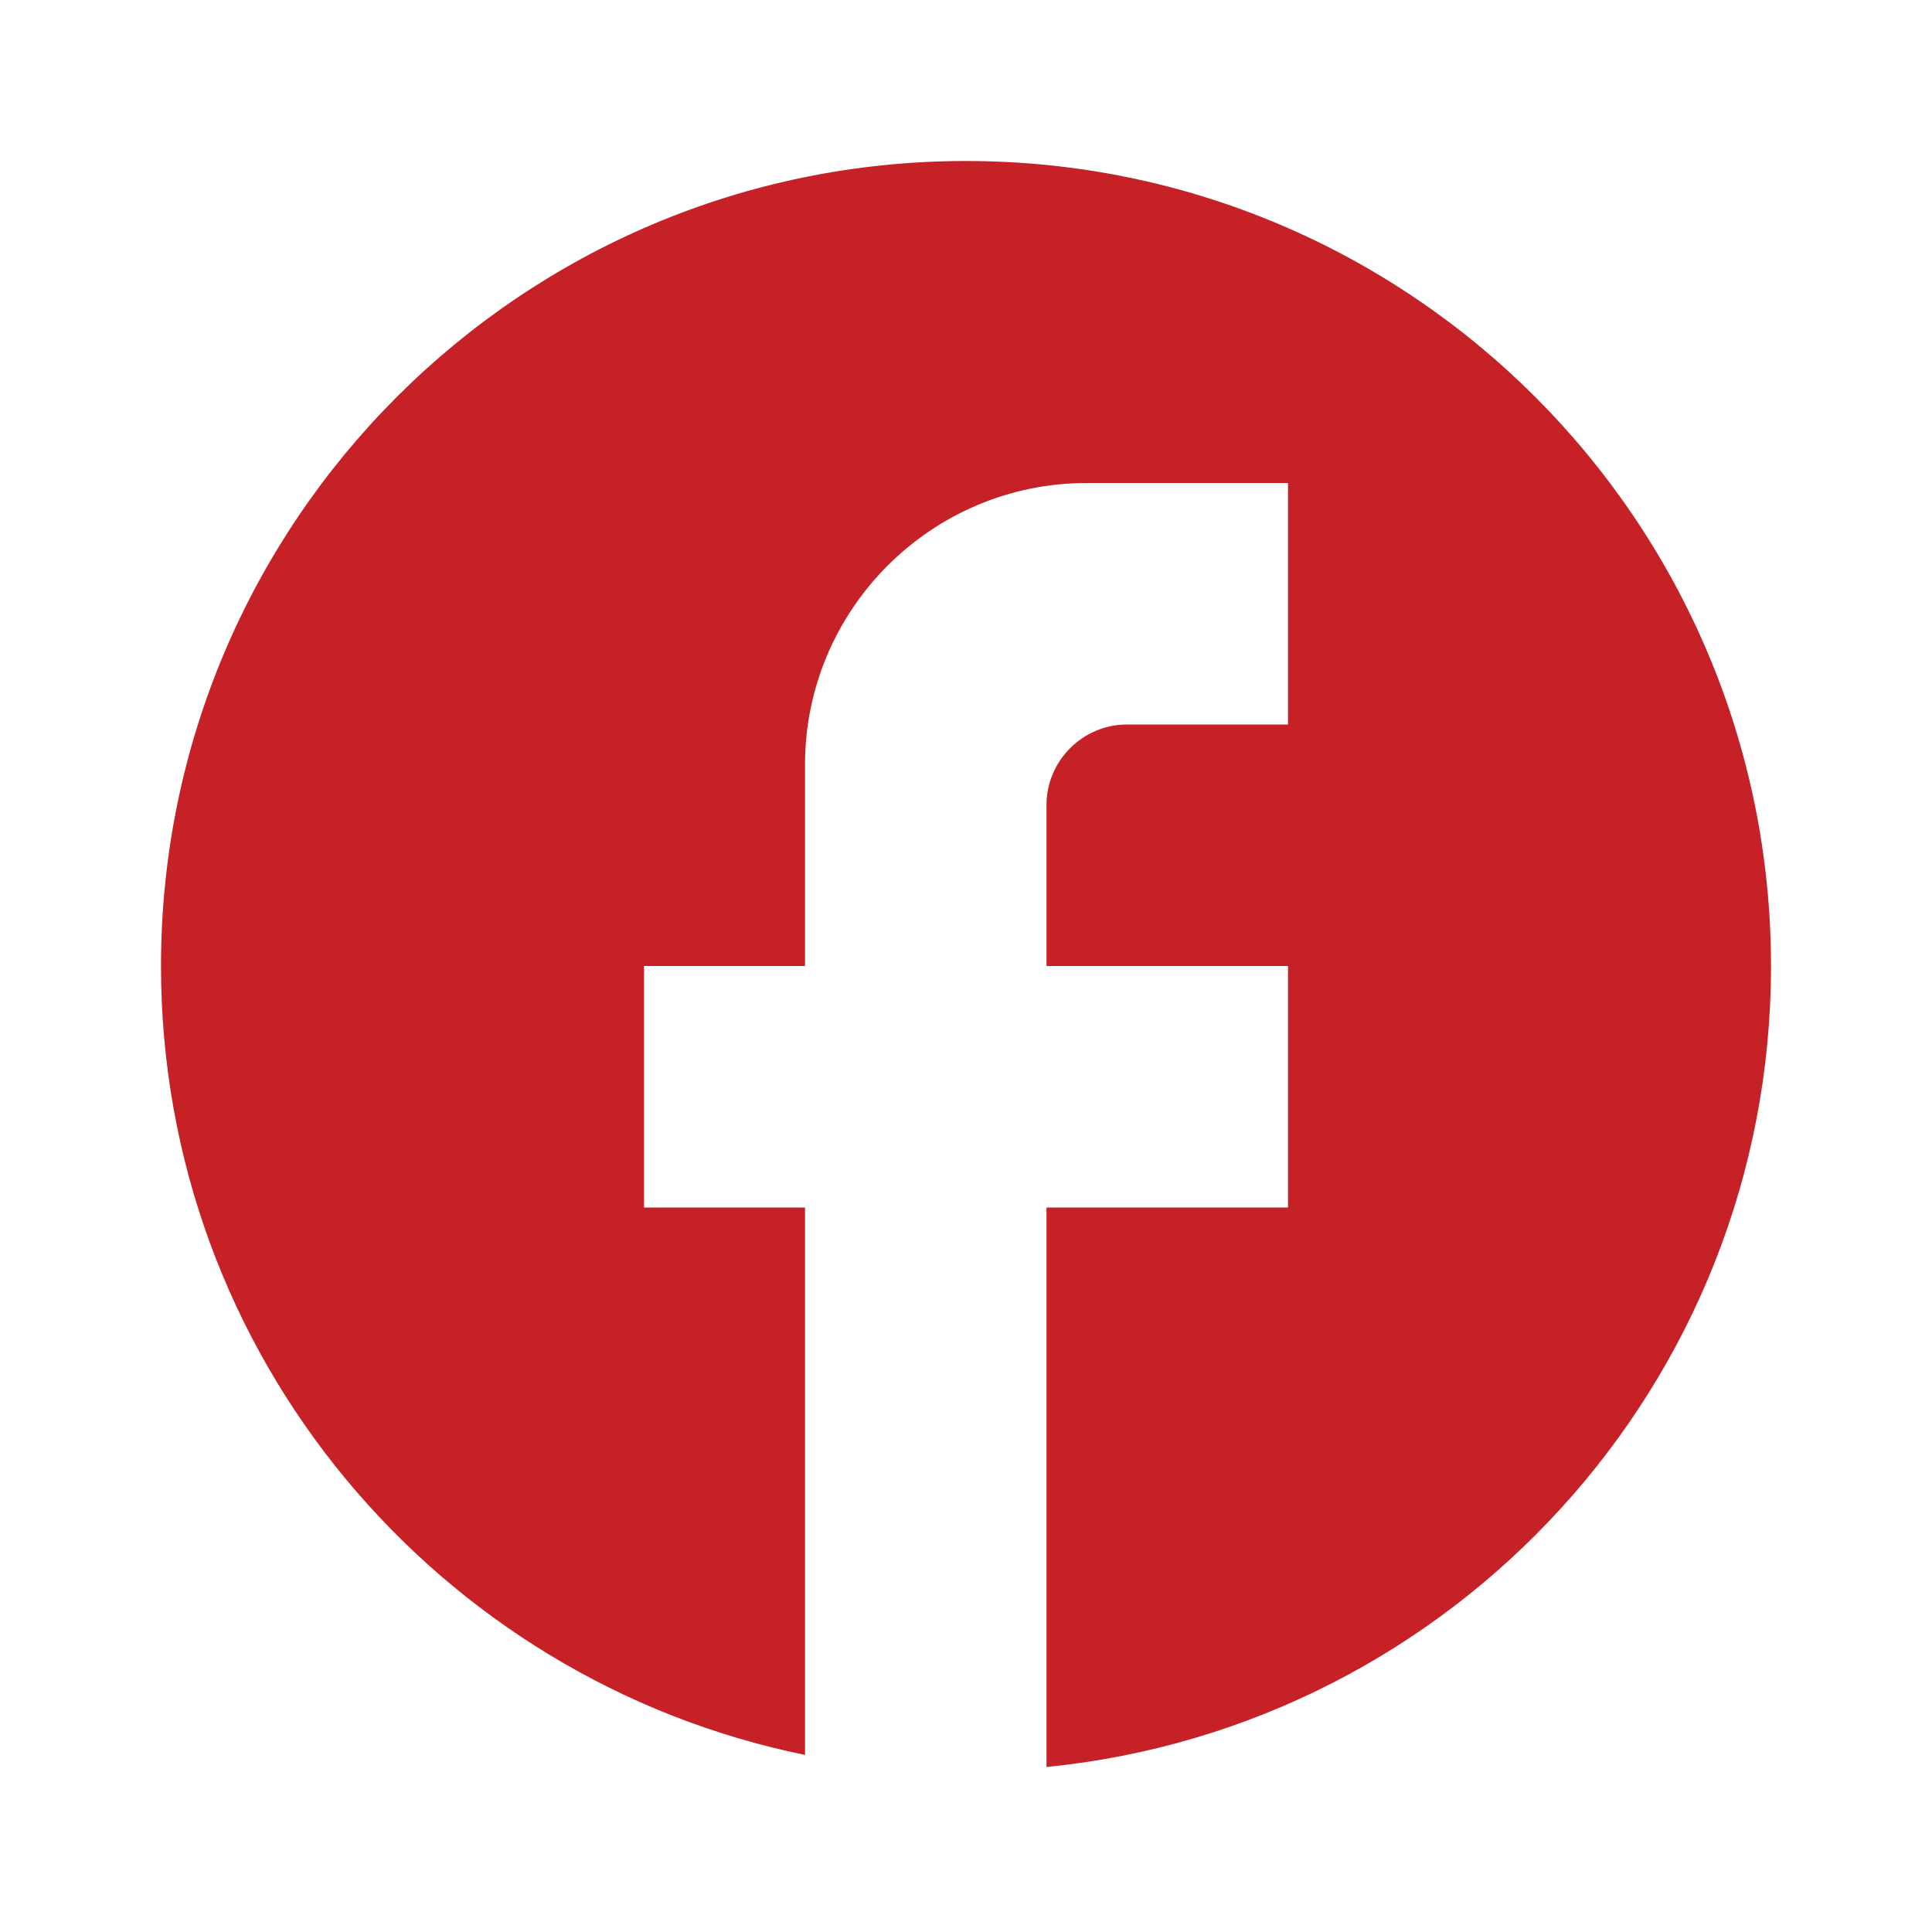
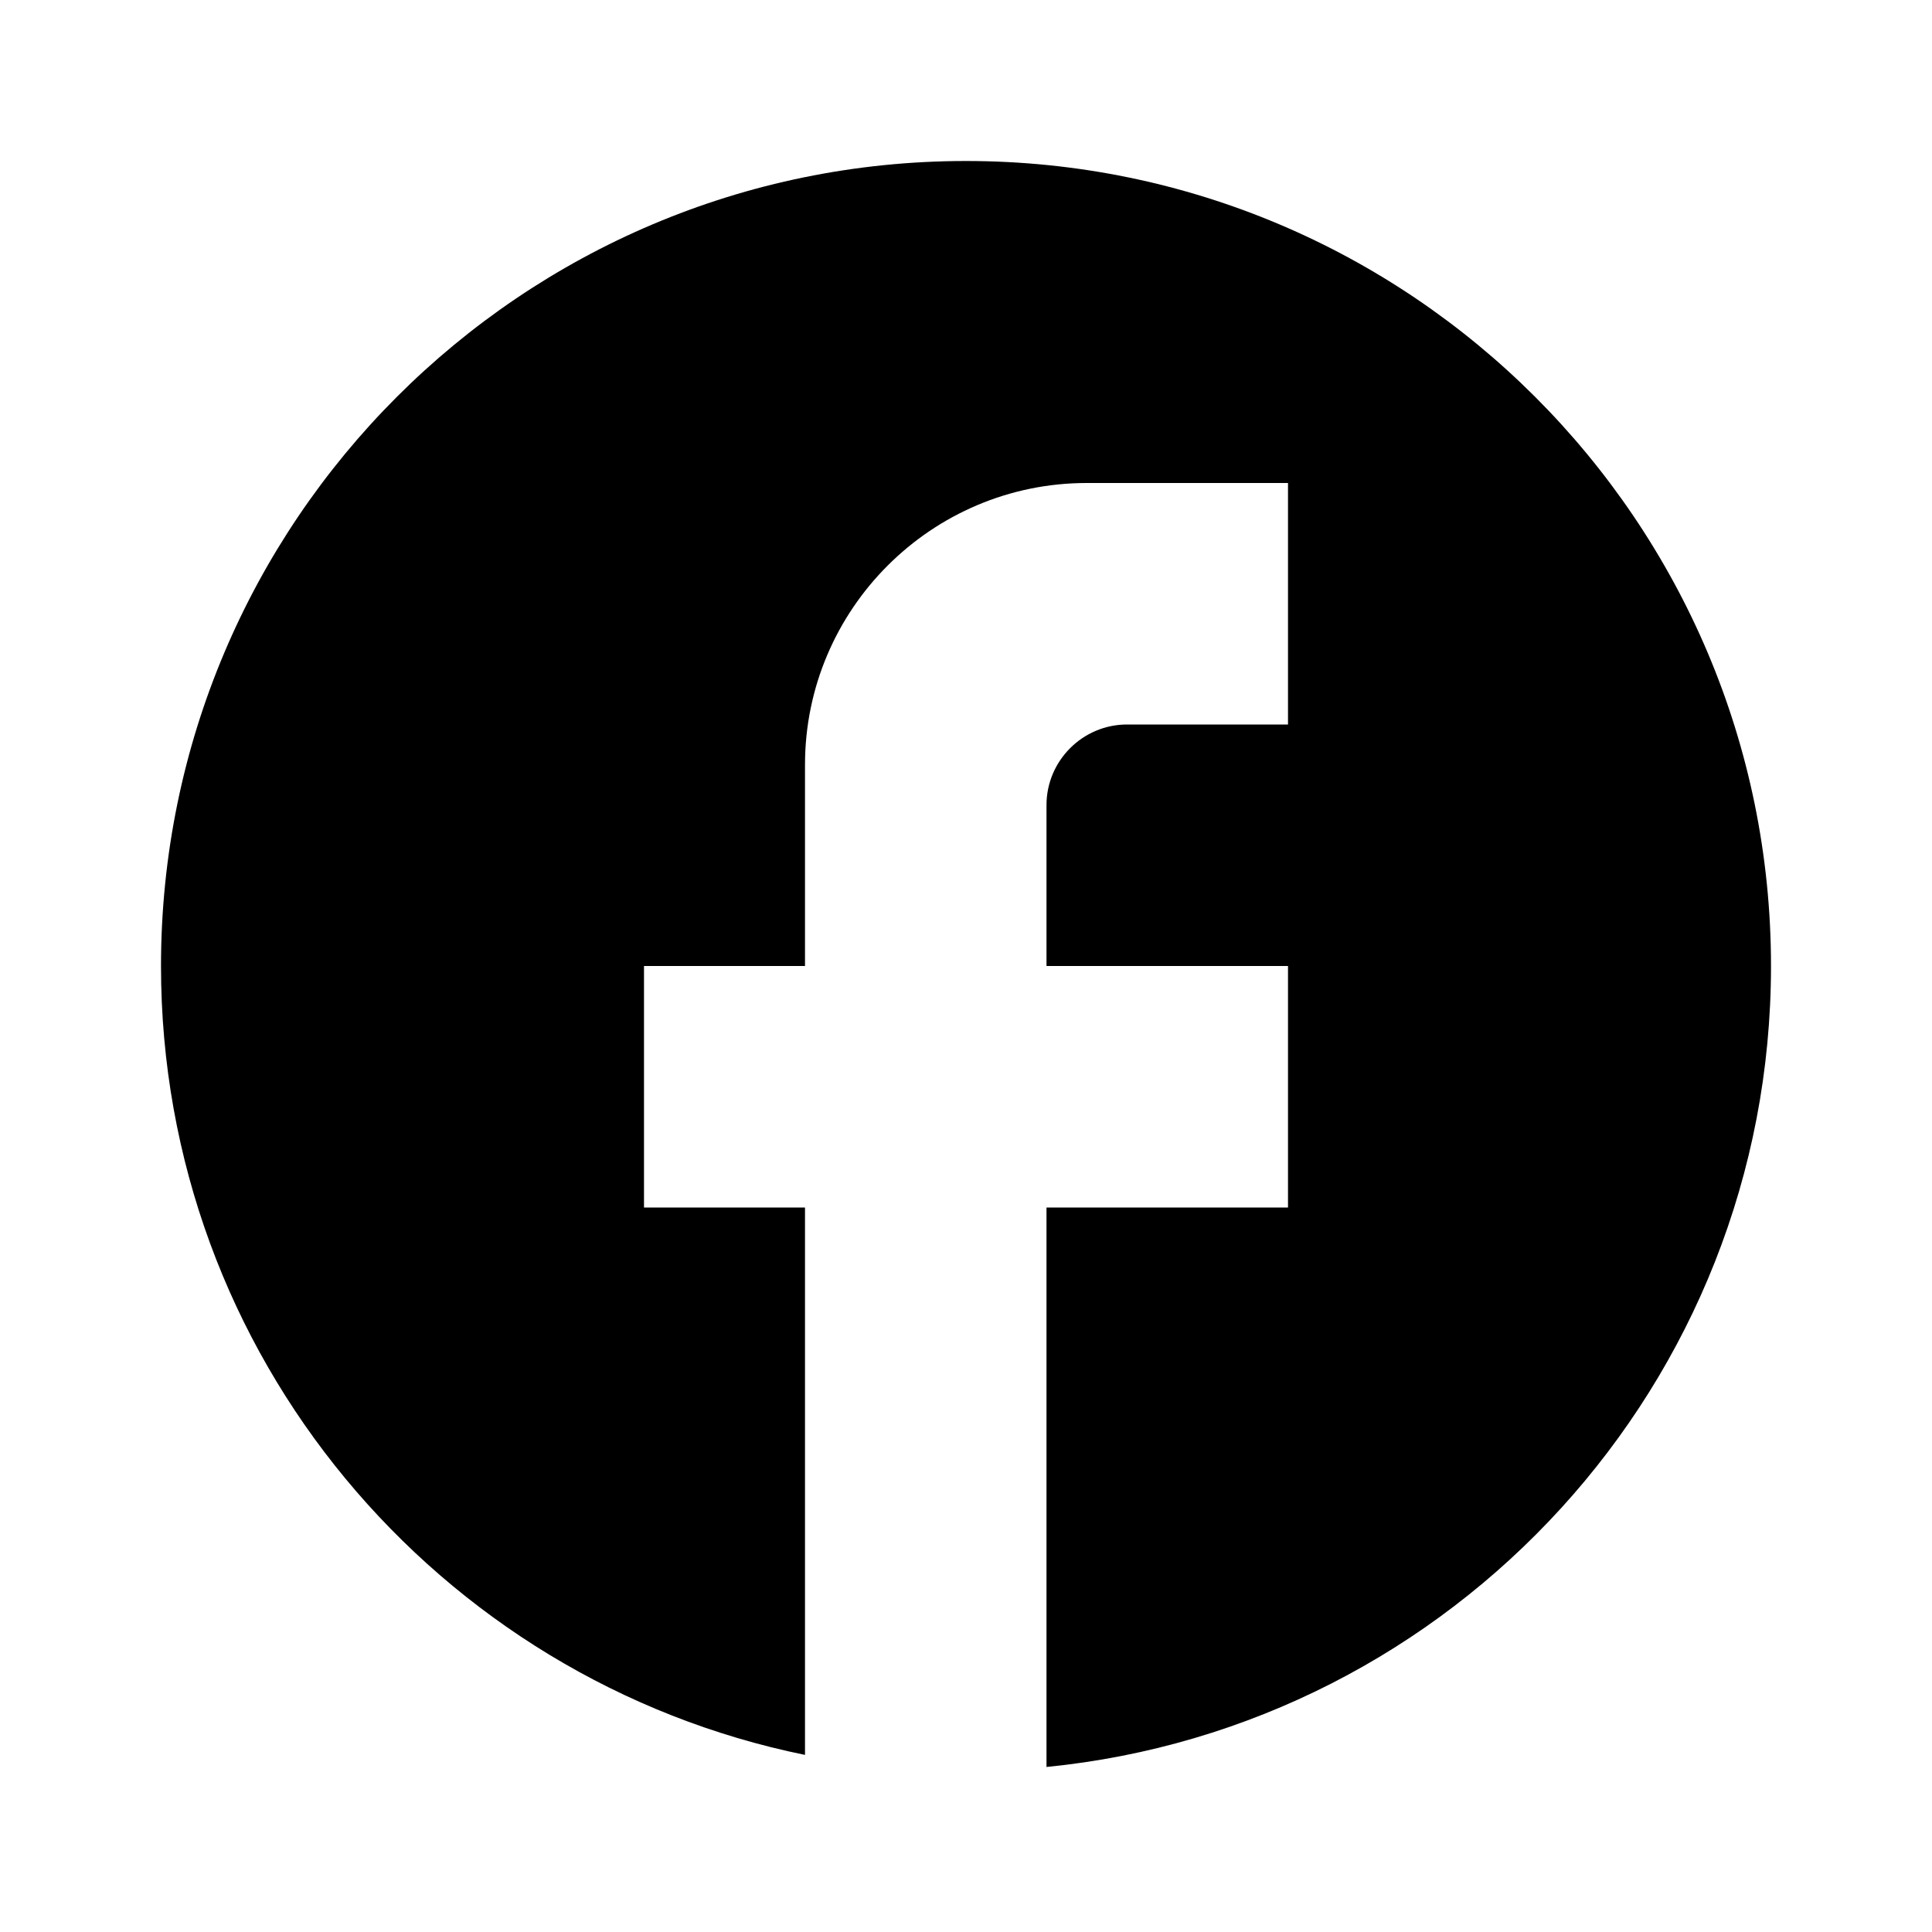
<svg xmlns="http://www.w3.org/2000/svg" width="24" height="24" viewBox="0 0 24 24" fill="none">
-   <path d="M22 12C22 6.48 17.52 2 12 2C6.48 2 2 6.48 2 12C2 16.84 5.44 20.87 10 21.8V15H8V12H10V9.5C10 7.57 11.57 6 13.5 6H16V9H14C13.45 9 13 9.45 13 10V12H16V15H13V21.95C18.05 21.45 22 17.19 22 12Z" fill="#C52127" />
+   <path d="M22 12C22 6.48 17.52 2 12 2C6.48 2 2 6.48 2 12C2 16.84 5.44 20.87 10 21.8V15H8V12H10V9.5C10 7.57 11.57 6 13.5 6H16V9H14C13.45 9 13 9.45 13 10V12H16V15H13V21.95C18.05 21.45 22 17.19 22 12Z" fill="currentColor" />
</svg>
